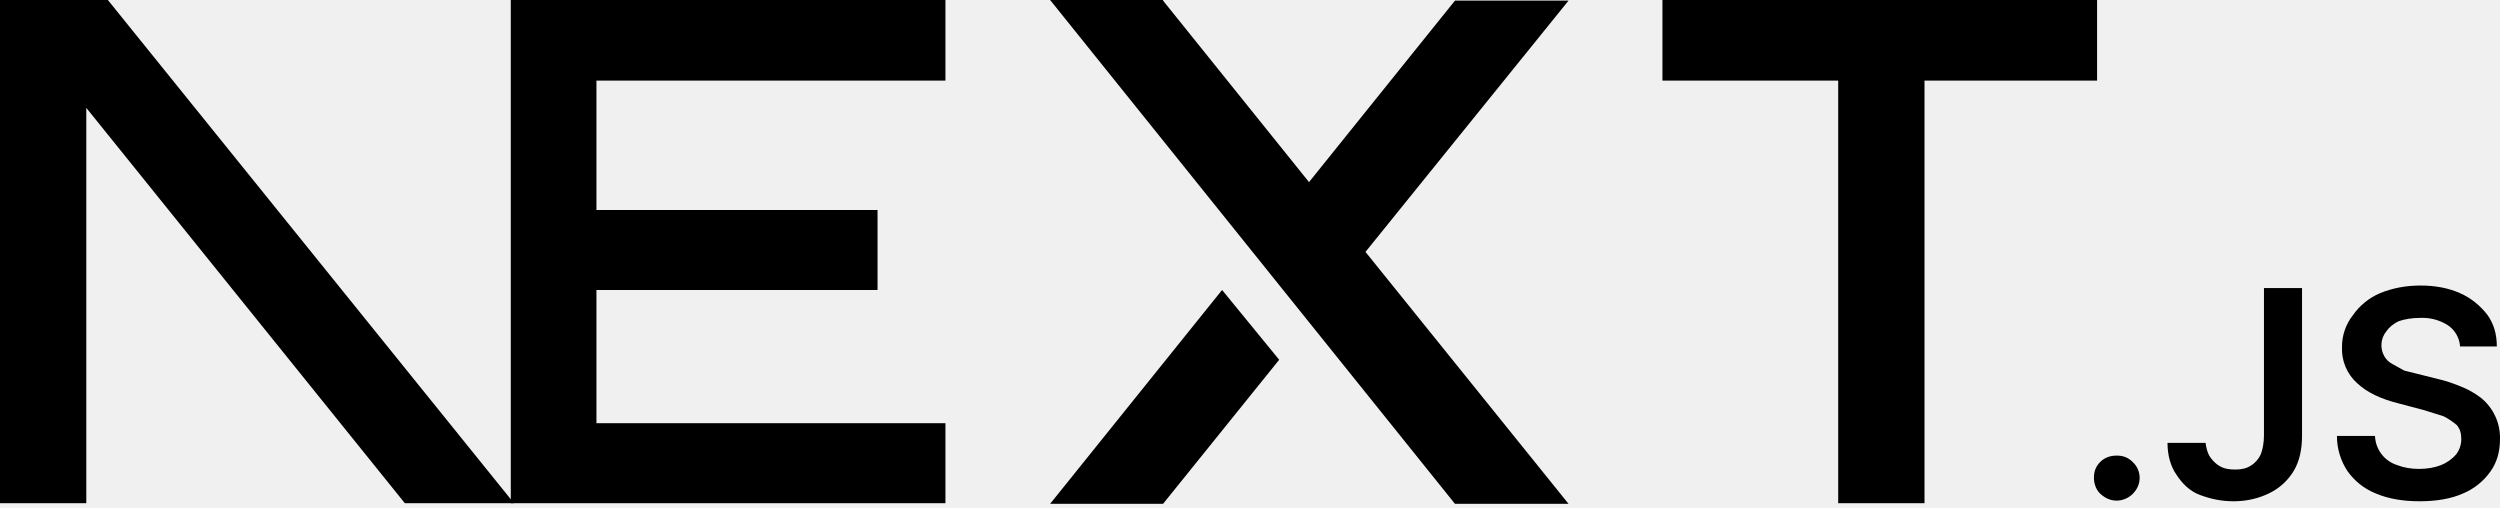
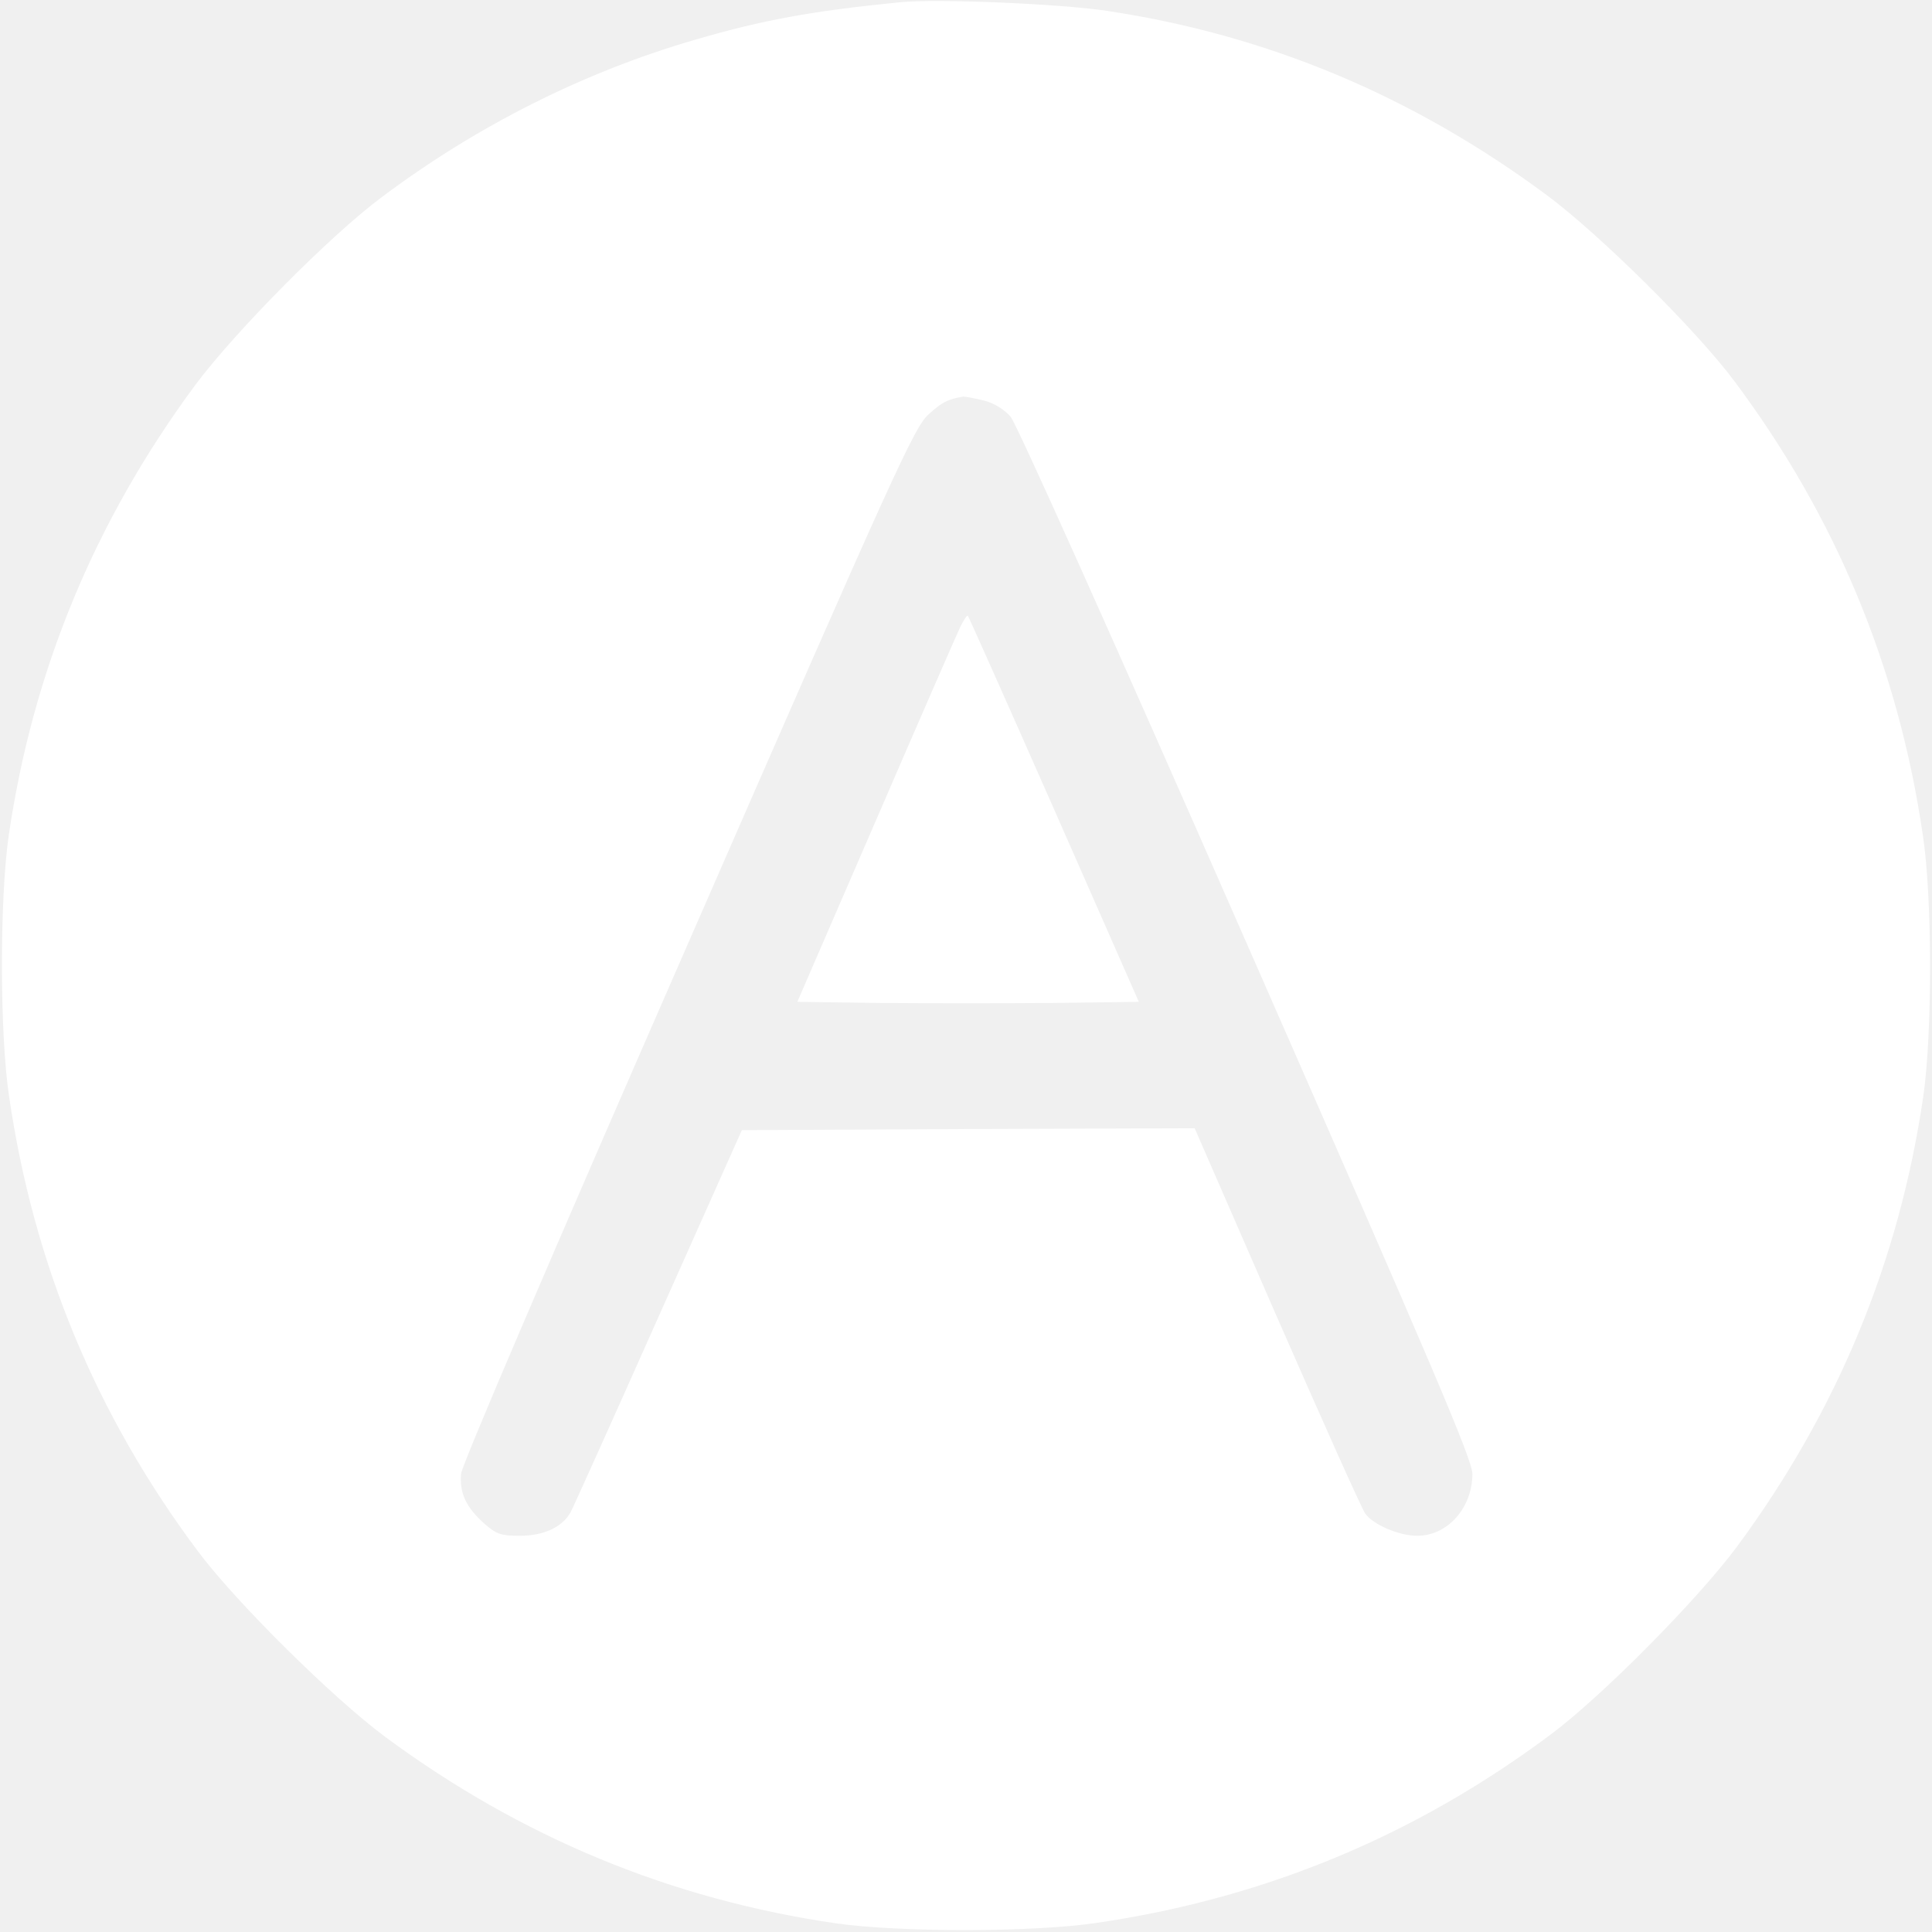
- <svg xmlns="http://www.w3.org/2000/svg" fill="none" viewBox="0 0 394 80">
-   <path fill="#000" d="M262 0h68.5v12.7h-27.2v66.6h-13.6V12.7H262V0ZM149 0v12.7H94v20.4h44.3v12.6H94v21h55v12.6H80.5V0h68.7zm34.3 0h-17.8l63.8 79.4h17.9l-32-39.7 32-39.6h-17.9l-23 28.6-23-28.6zm18.3 56.7-9-11-27.1 33.7h17.8l18.3-22.7z" />
-   <path fill="#000" d="M81 79.3 17 0H0v79.3h13.6V17l50.2 62.3H81Zm252.6-.4c-1 0-1.8-.4-2.5-1s-1.1-1.6-1.1-2.6.3-1.8 1-2.5 1.6-1 2.6-1 1.8.3 2.5 1a3.4 3.4 0 0 1 .6 4.3 3.7 3.7 0 0 1-3 1.8zm23.2-33.5h6v23.3c0 2.1-.4 4-1.3 5.5a9.1 9.1 0 0 1-3.8 3.5c-1.6.8-3.5 1.3-5.7 1.3-2 0-3.7-.4-5.3-1s-2.8-1.8-3.7-3.2c-.9-1.3-1.4-3-1.4-5h6c.1.8.3 1.6.7 2.2s1 1.2 1.6 1.5c.7.4 1.5.5 2.4.5 1 0 1.8-.2 2.4-.6a4 4 0 0 0 1.6-1.8c.3-.8.5-1.8.5-3V45.5zm30.9 9.1a4.4 4.4 0 0 0-2-3.3 7.5 7.5 0 0 0-4.3-1.1c-1.3 0-2.4.2-3.3.5-.9.4-1.6 1-2 1.6a3.5 3.5 0 0 0-.3 4c.3.5.7.9 1.3 1.2l1.8 1 2 .5 3.2.8c1.3.3 2.5.7 3.7 1.2a13 13 0 0 1 3.2 1.8 8.1 8.1 0 0 1 3 6.5c0 2-.5 3.7-1.5 5.1a10 10 0 0 1-4.4 3.5c-1.8.8-4.1 1.2-6.8 1.2-2.6 0-4.9-.4-6.8-1.2-2-.8-3.4-2-4.5-3.5a10 10 0 0 1-1.7-5.6h6a5 5 0 0 0 3.5 4.6c1 .4 2.2.6 3.4.6 1.3 0 2.5-.2 3.5-.6 1-.4 1.8-1 2.4-1.7a4 4 0 0 0 .8-2.4c0-.9-.2-1.6-.7-2.2a11 11 0 0 0-2.1-1.4l-3.2-1-3.8-1c-2.8-.7-5-1.7-6.6-3.2a7.2 7.2 0 0 1-2.4-5.7 8 8 0 0 1 1.7-5 10 10 0 0 1 4.3-3.5c2-.8 4-1.2 6.4-1.2 2.3 0 4.4.4 6.2 1.2 1.8.8 3.2 2 4.3 3.4 1 1.4 1.5 3 1.5 5h-5.8z" />
+ <svg xmlns="http://www.w3.org/2000/svg" version="1.0" width="512pt" height="512pt" viewBox="0 0 512 512" preserveAspectRatio="xMidYMid meet">
+   <g transform="translate(0,512) scale(0.1,-0.1)" fill="#FFFFFF" stroke="none">
+     <path d="M2385 5114 c-232 -23 -365 -47 -545 -100 -290 -84 -576 -227 -829 -417 -137 -102 -390 -358 -494 -498 -266 -360 -430 -756 -494 -1194 -24 -167 -24 -524 1 -690 65 -446 231 -845 499 -1204 102 -137 358 -390 498 -494 360 -266 756 -430 1194 -494 167 -24 524 -24 690 1 446 65 845 231 1204 499 137 102 390 358 494 498 266 360 430 756 494 1194 24 167 24 524 -1 690 -65 446 -231 845 -499 1204 -102 137 -358 390 -498 494 -355 263 -740 424 -1164 488 -124 19 -455 33 -550 23z m221 -1055 c28 -7 54 -23 72 -43 16 -19 259 -560 625 -1394 497 -1132 599 -1371 599 -1408 0 -90 -66 -164 -146 -164 -49 0 -118 30 -138 59 -9 12 -114 247 -234 521 l-218 500 -600 -2 -600 -3 -221 -495 c-121 -272 -226 -505 -233 -518 -22 -39 -71 -62 -134 -62 -50 0 -62 4 -93 31 -50 44 -68 83 -63 134 3 25 241 581 602 1406 552 1264 599 1367 637 1401 35 32 50 40 92 47 5 0 28 -4 53 -10z" />
+     <path d="M2545 3459 c-9 -19 -110 -250 -224 -514 l-208 -480 223 -3 c122 -1 326 -1 452 0 l230 3 -224 509 c-124 281 -227 512 -229 514 -2 3 -11 -11 -20 -29z" />
+   </g>
</svg>
